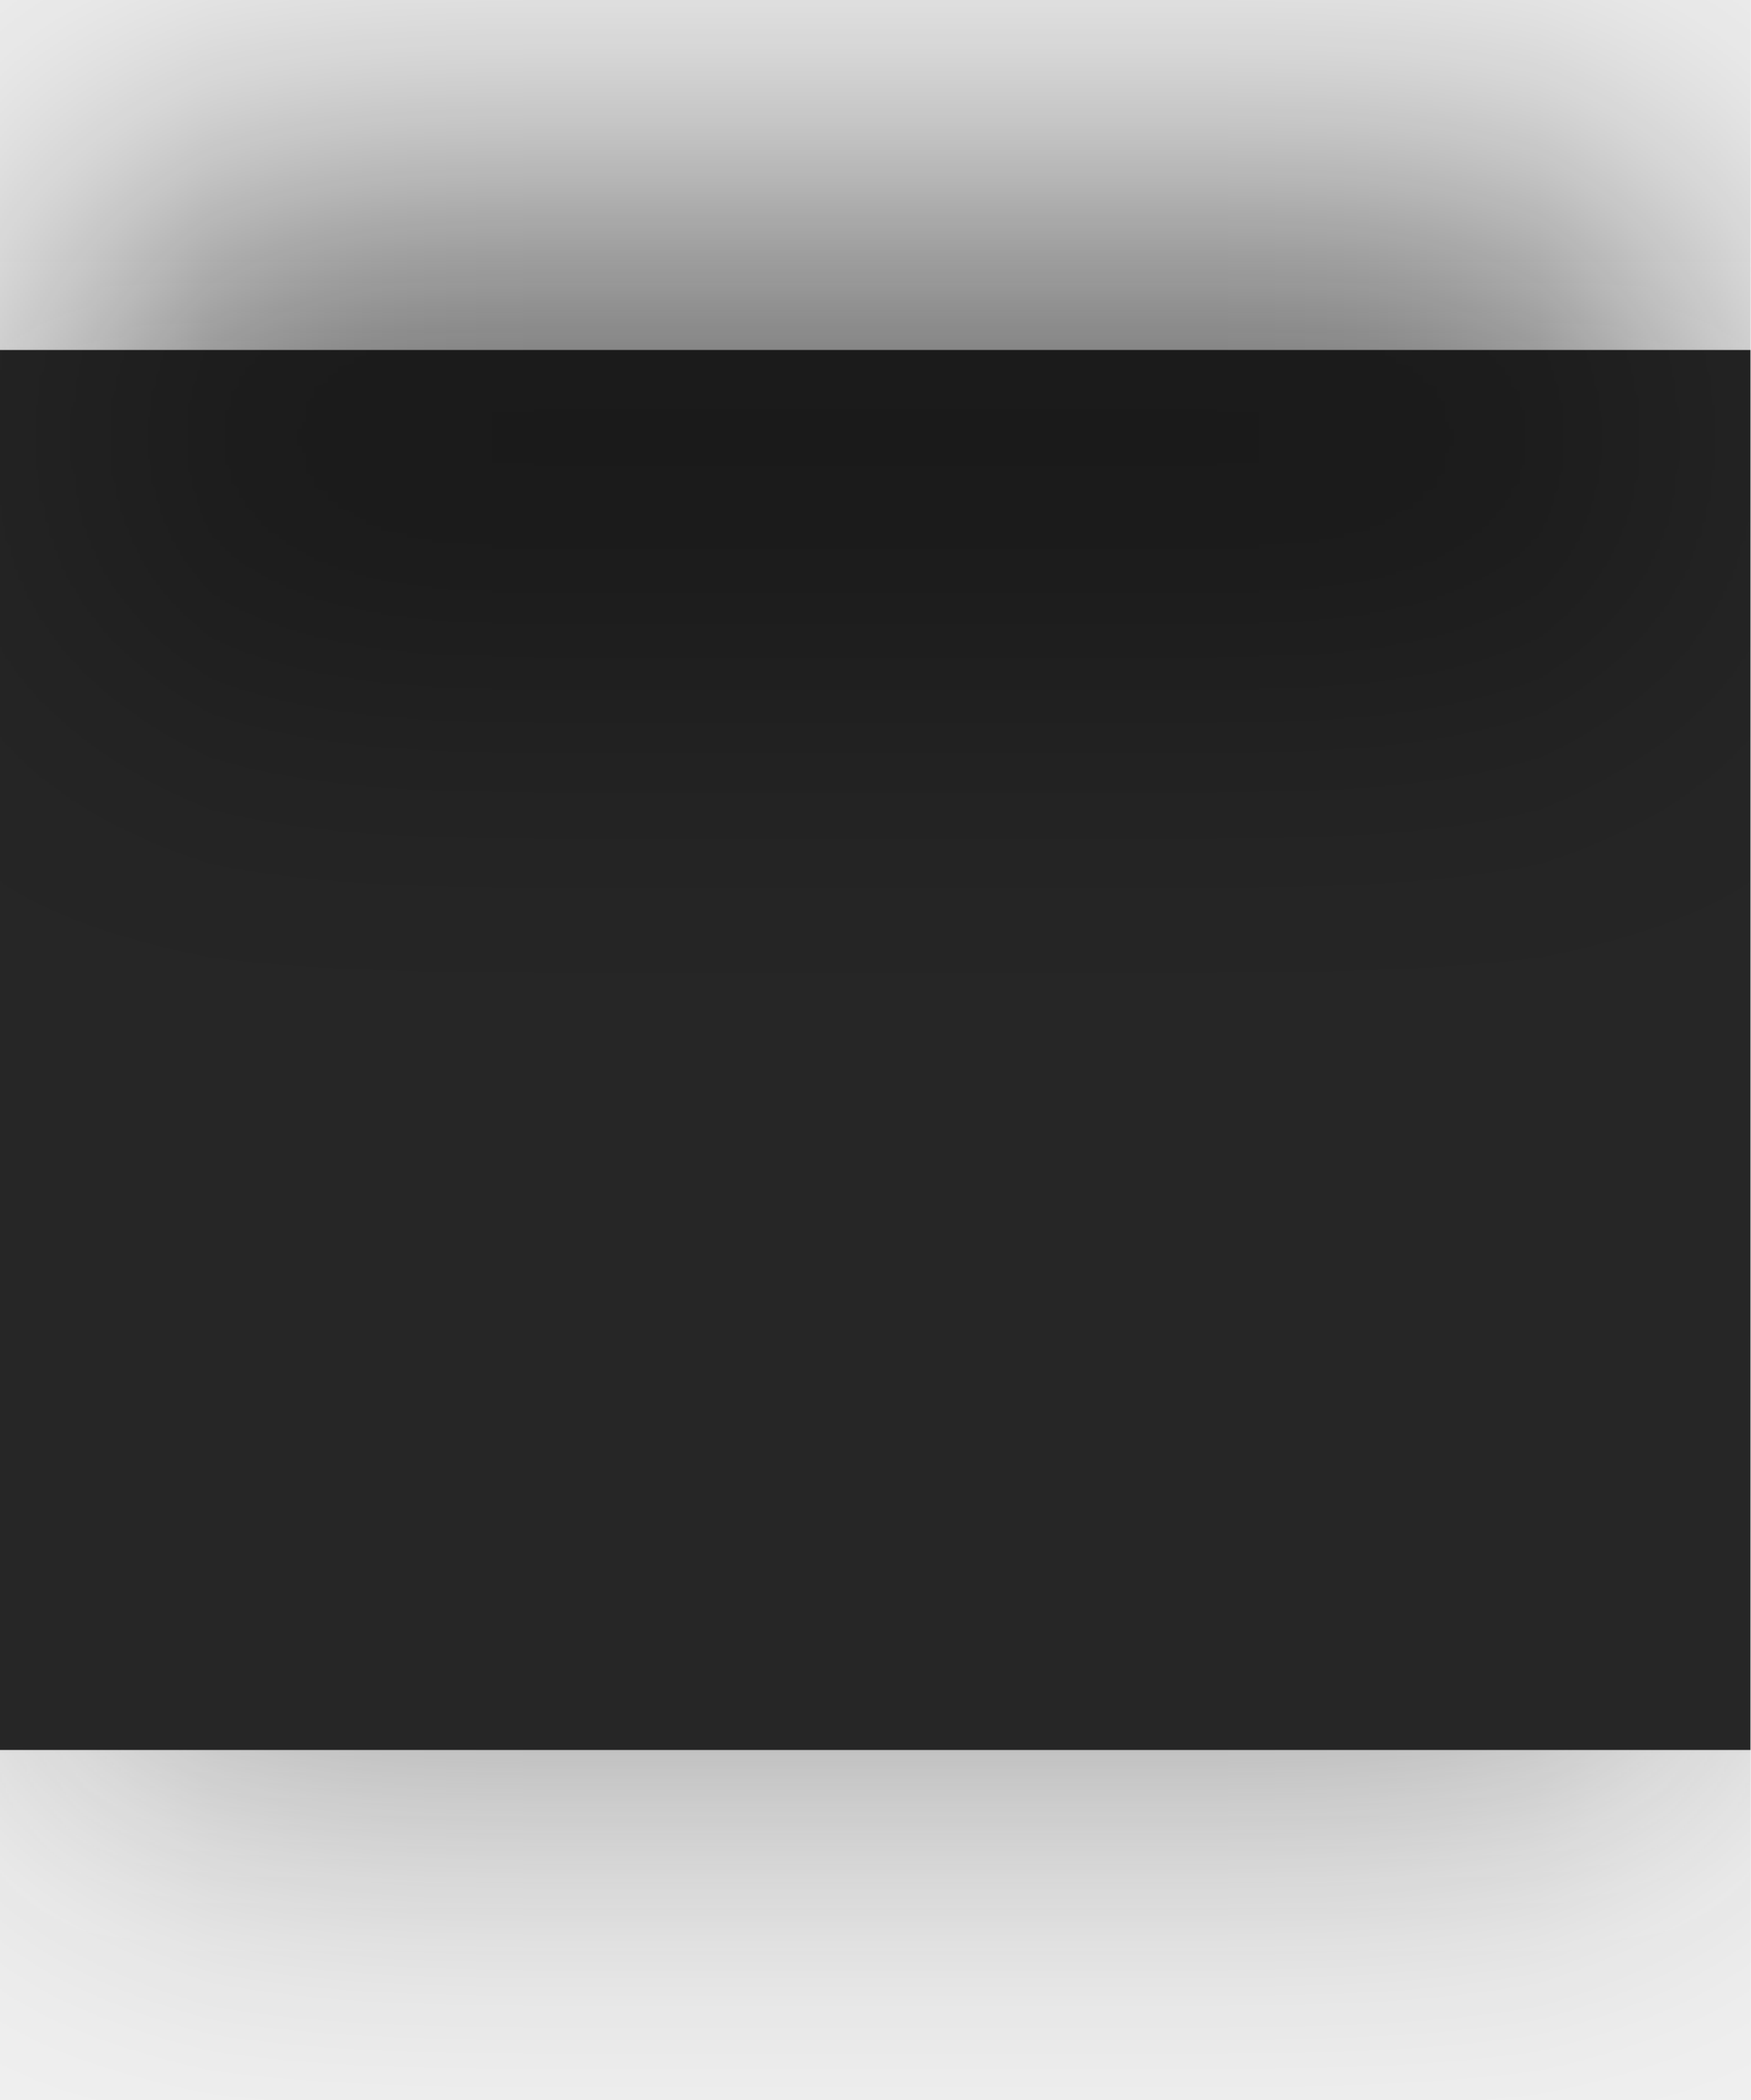
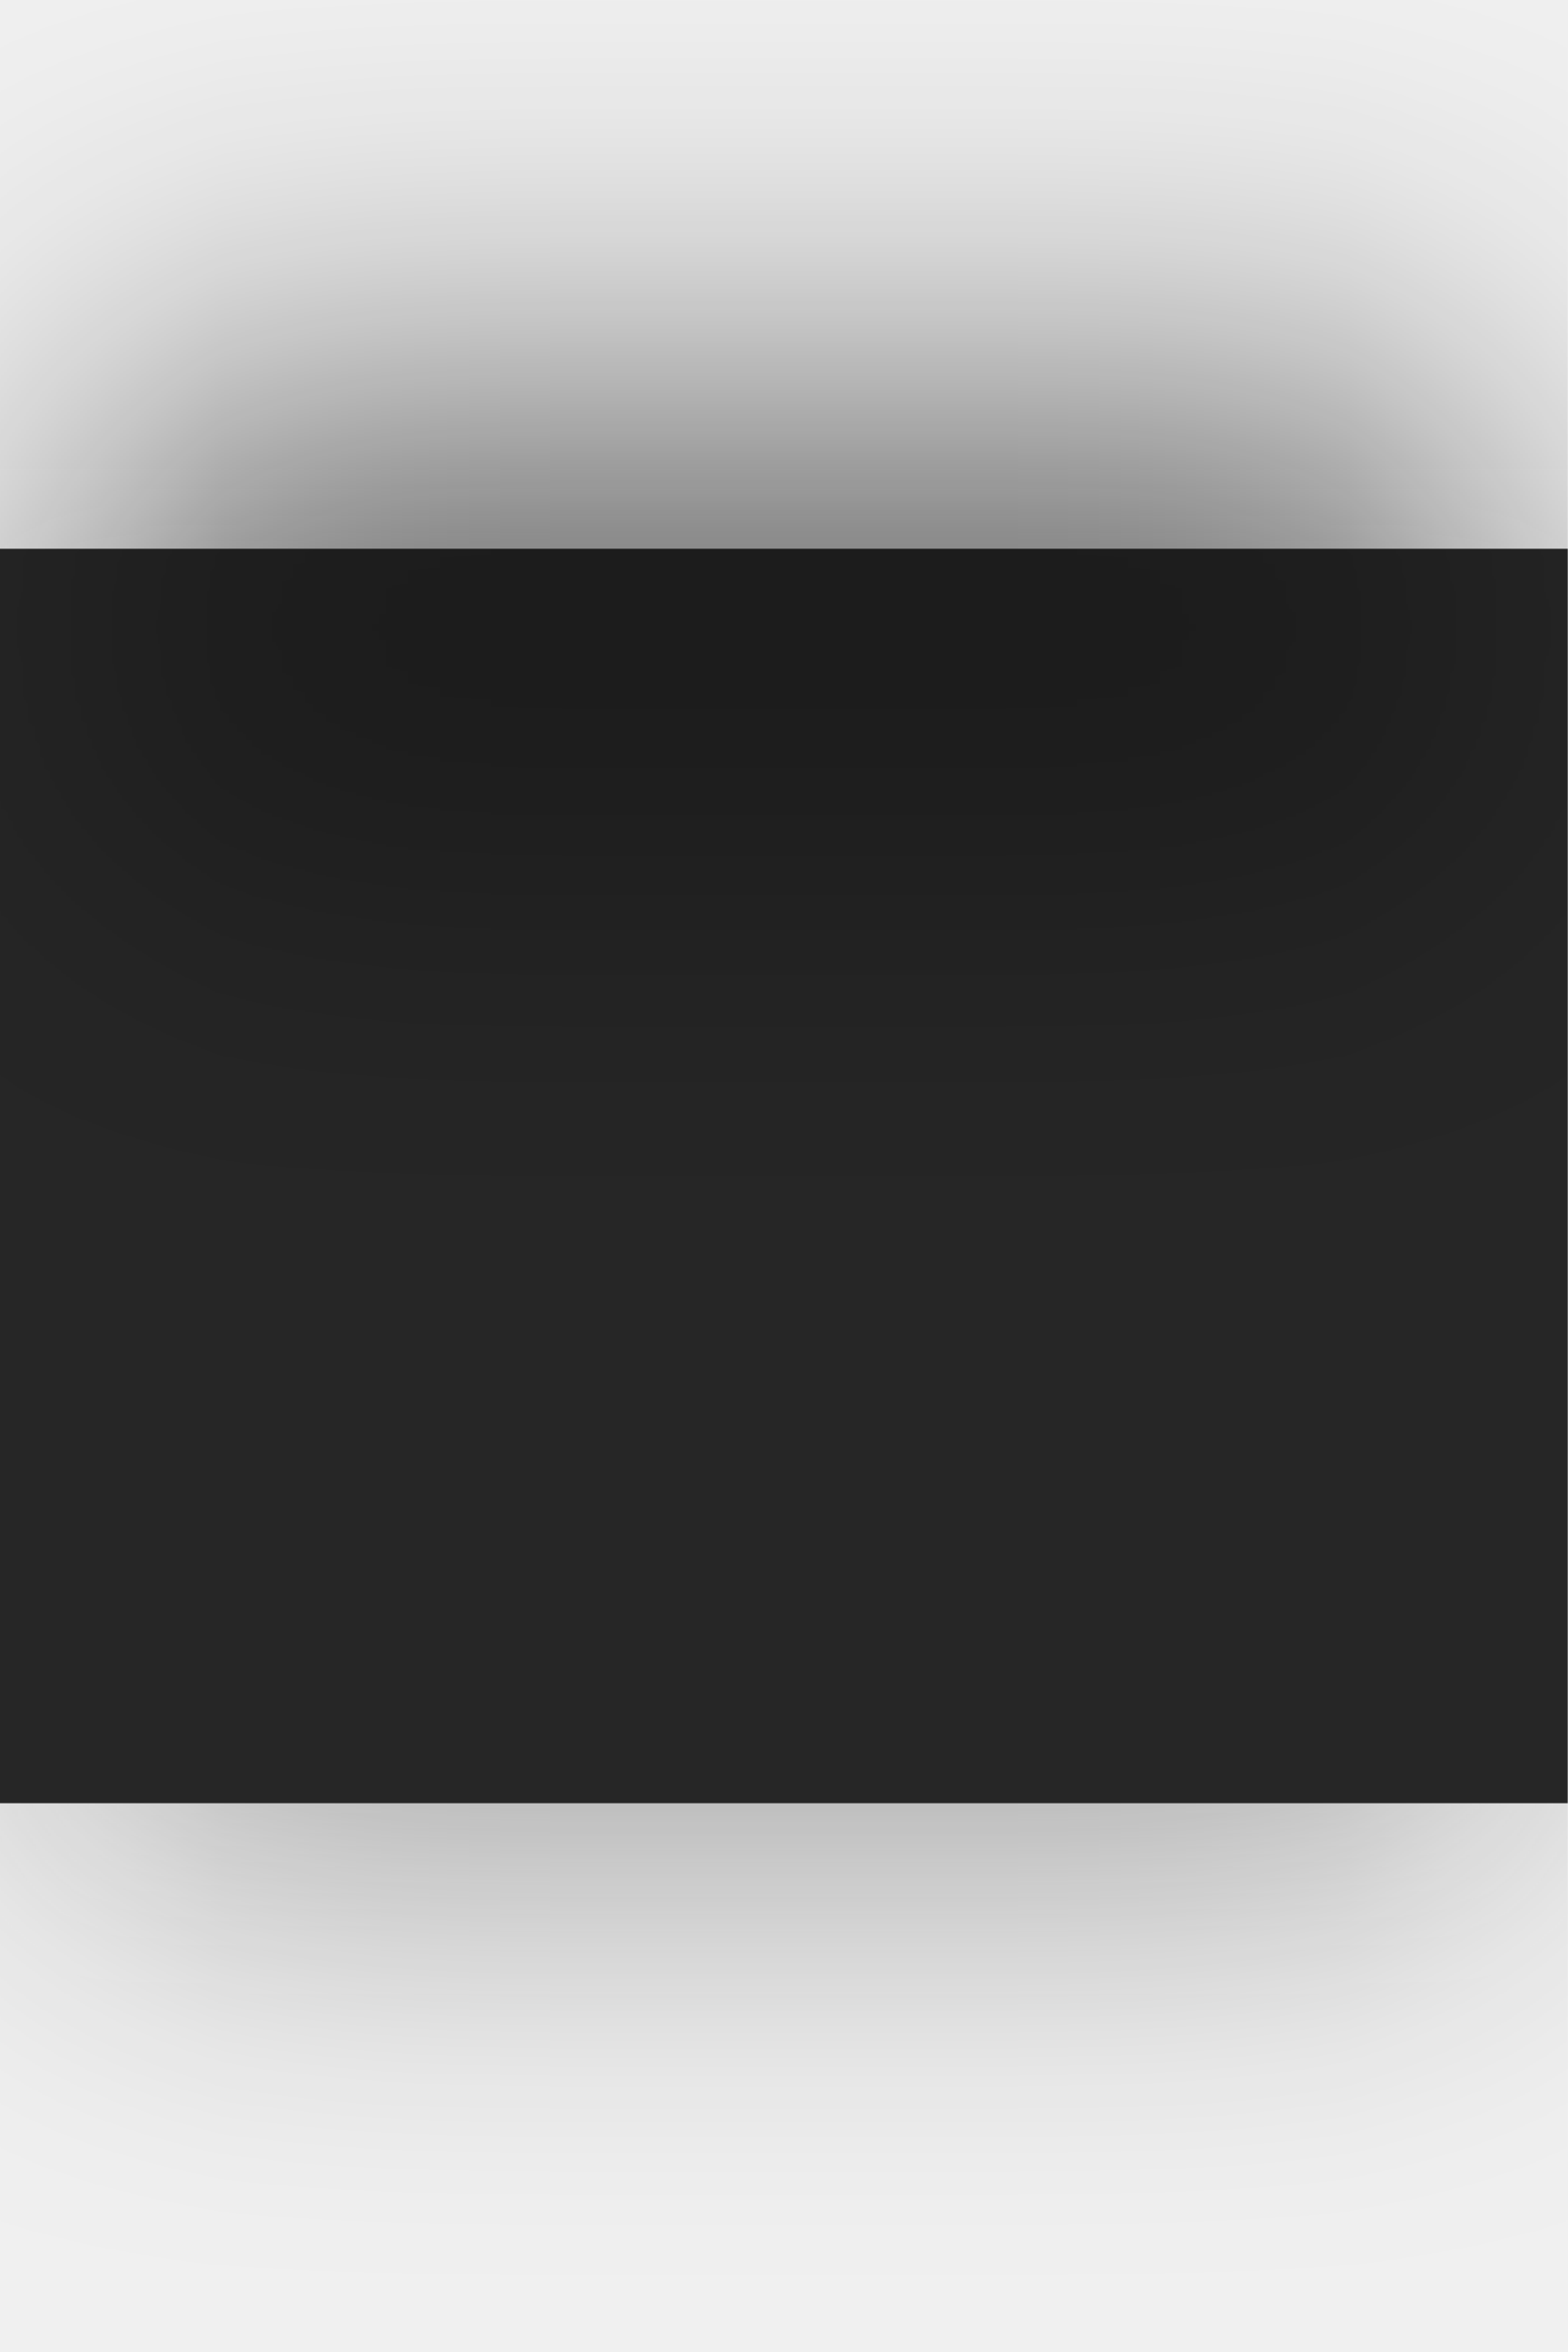
- <svg xmlns="http://www.w3.org/2000/svg" width="20mm" height="24mm" version="1.1" viewBox="0 0 20 24">
+ <svg xmlns="http://www.w3.org/2000/svg" width="20mm" height="30mm" version="1.1" viewBox="0 0 20 30">
  <defs>
    <filter id="a" x="-.12" y="-.45" width="1.24" height="1.9" color-interpolation-filters="sRGB">
      <feGaussianBlur result="blur" stdDeviation="3" />
    </filter>
    <filter id="b" x="-.04" y="-.15" width="1.08" height="1.3" color-interpolation-filters="sRGB">
      <feGaussianBlur result="blur" stdDeviation="1 1" />
    </filter>
    <clipPath id="c">
      <rect x="218.723" y="119.836" width="60" height="16" rx="2" ry="2" fill="#606060" stop-color="#000000" stroke-width=".149" style="-inkscape-stroke:none" />
    </clipPath>
    <clipPath id="d">
-       <rect width="20" height="24" fill="#181818" stop-color="#000000" stroke-width=".151" style="-inkscape-stroke:none" />
+       <rect x="1.421086e-14" y="-3" width="20" height="30" fill="#181818" stop-color="#000000" stroke-width=".151" style="-inkscape-stroke:none" />
    </clipPath>
  </defs>
  <g>
-     <g clip-path="url(#d)">
+     <g transform="translate(0,3)" clip-path="url(#d)">
      <rect x="-21" y="3" width="60" height="16" rx="2" ry="2" fill="#020202" fill-opacity=".7" filter="url(#a)" stop-color="#000000" stroke-width=".155" style="-inkscape-stroke:none;font-variation-settings:normal" />
      <rect x="-19" y="5" width="60" height="16" rx="2" ry="2" fill="#ffffff" fill-opacity=".203" filter="url(#b)" stop-color="#000000" stroke-width=".151" style="-inkscape-stroke:none;font-variation-settings:normal" />
      <g transform="translate(-238.723 -115.8359)" clip-path="url(#c)">
        <rect x="218.723" y="119.836" width="60" height="16" rx="0" ry="0" fill="#262626" stop-color="#000000" stroke-width=".149" style="-inkscape-stroke:none" />
        <path d="m218.723 119.836v16h2v-13c0-.554.446-1.0 1-1h54c.554 0 1.0.446 1.0 1v13h2v-16z" fill="#000000" fill-opacity=".998" filter="url(#a)" stop-color="#000000" stroke-width=".155" style="-inkscape-stroke:none;font-variation-settings:normal" />
        <rect x="218.723" y="137.011" width="60" height="2" rx="0" ry="0" fill="#020202" filter="url(#a)" stop-color="#000000" stroke-width=".155" style="-inkscape-stroke:none;font-variation-settings:normal" />
      </g>
    </g>
  </g>
</svg>
